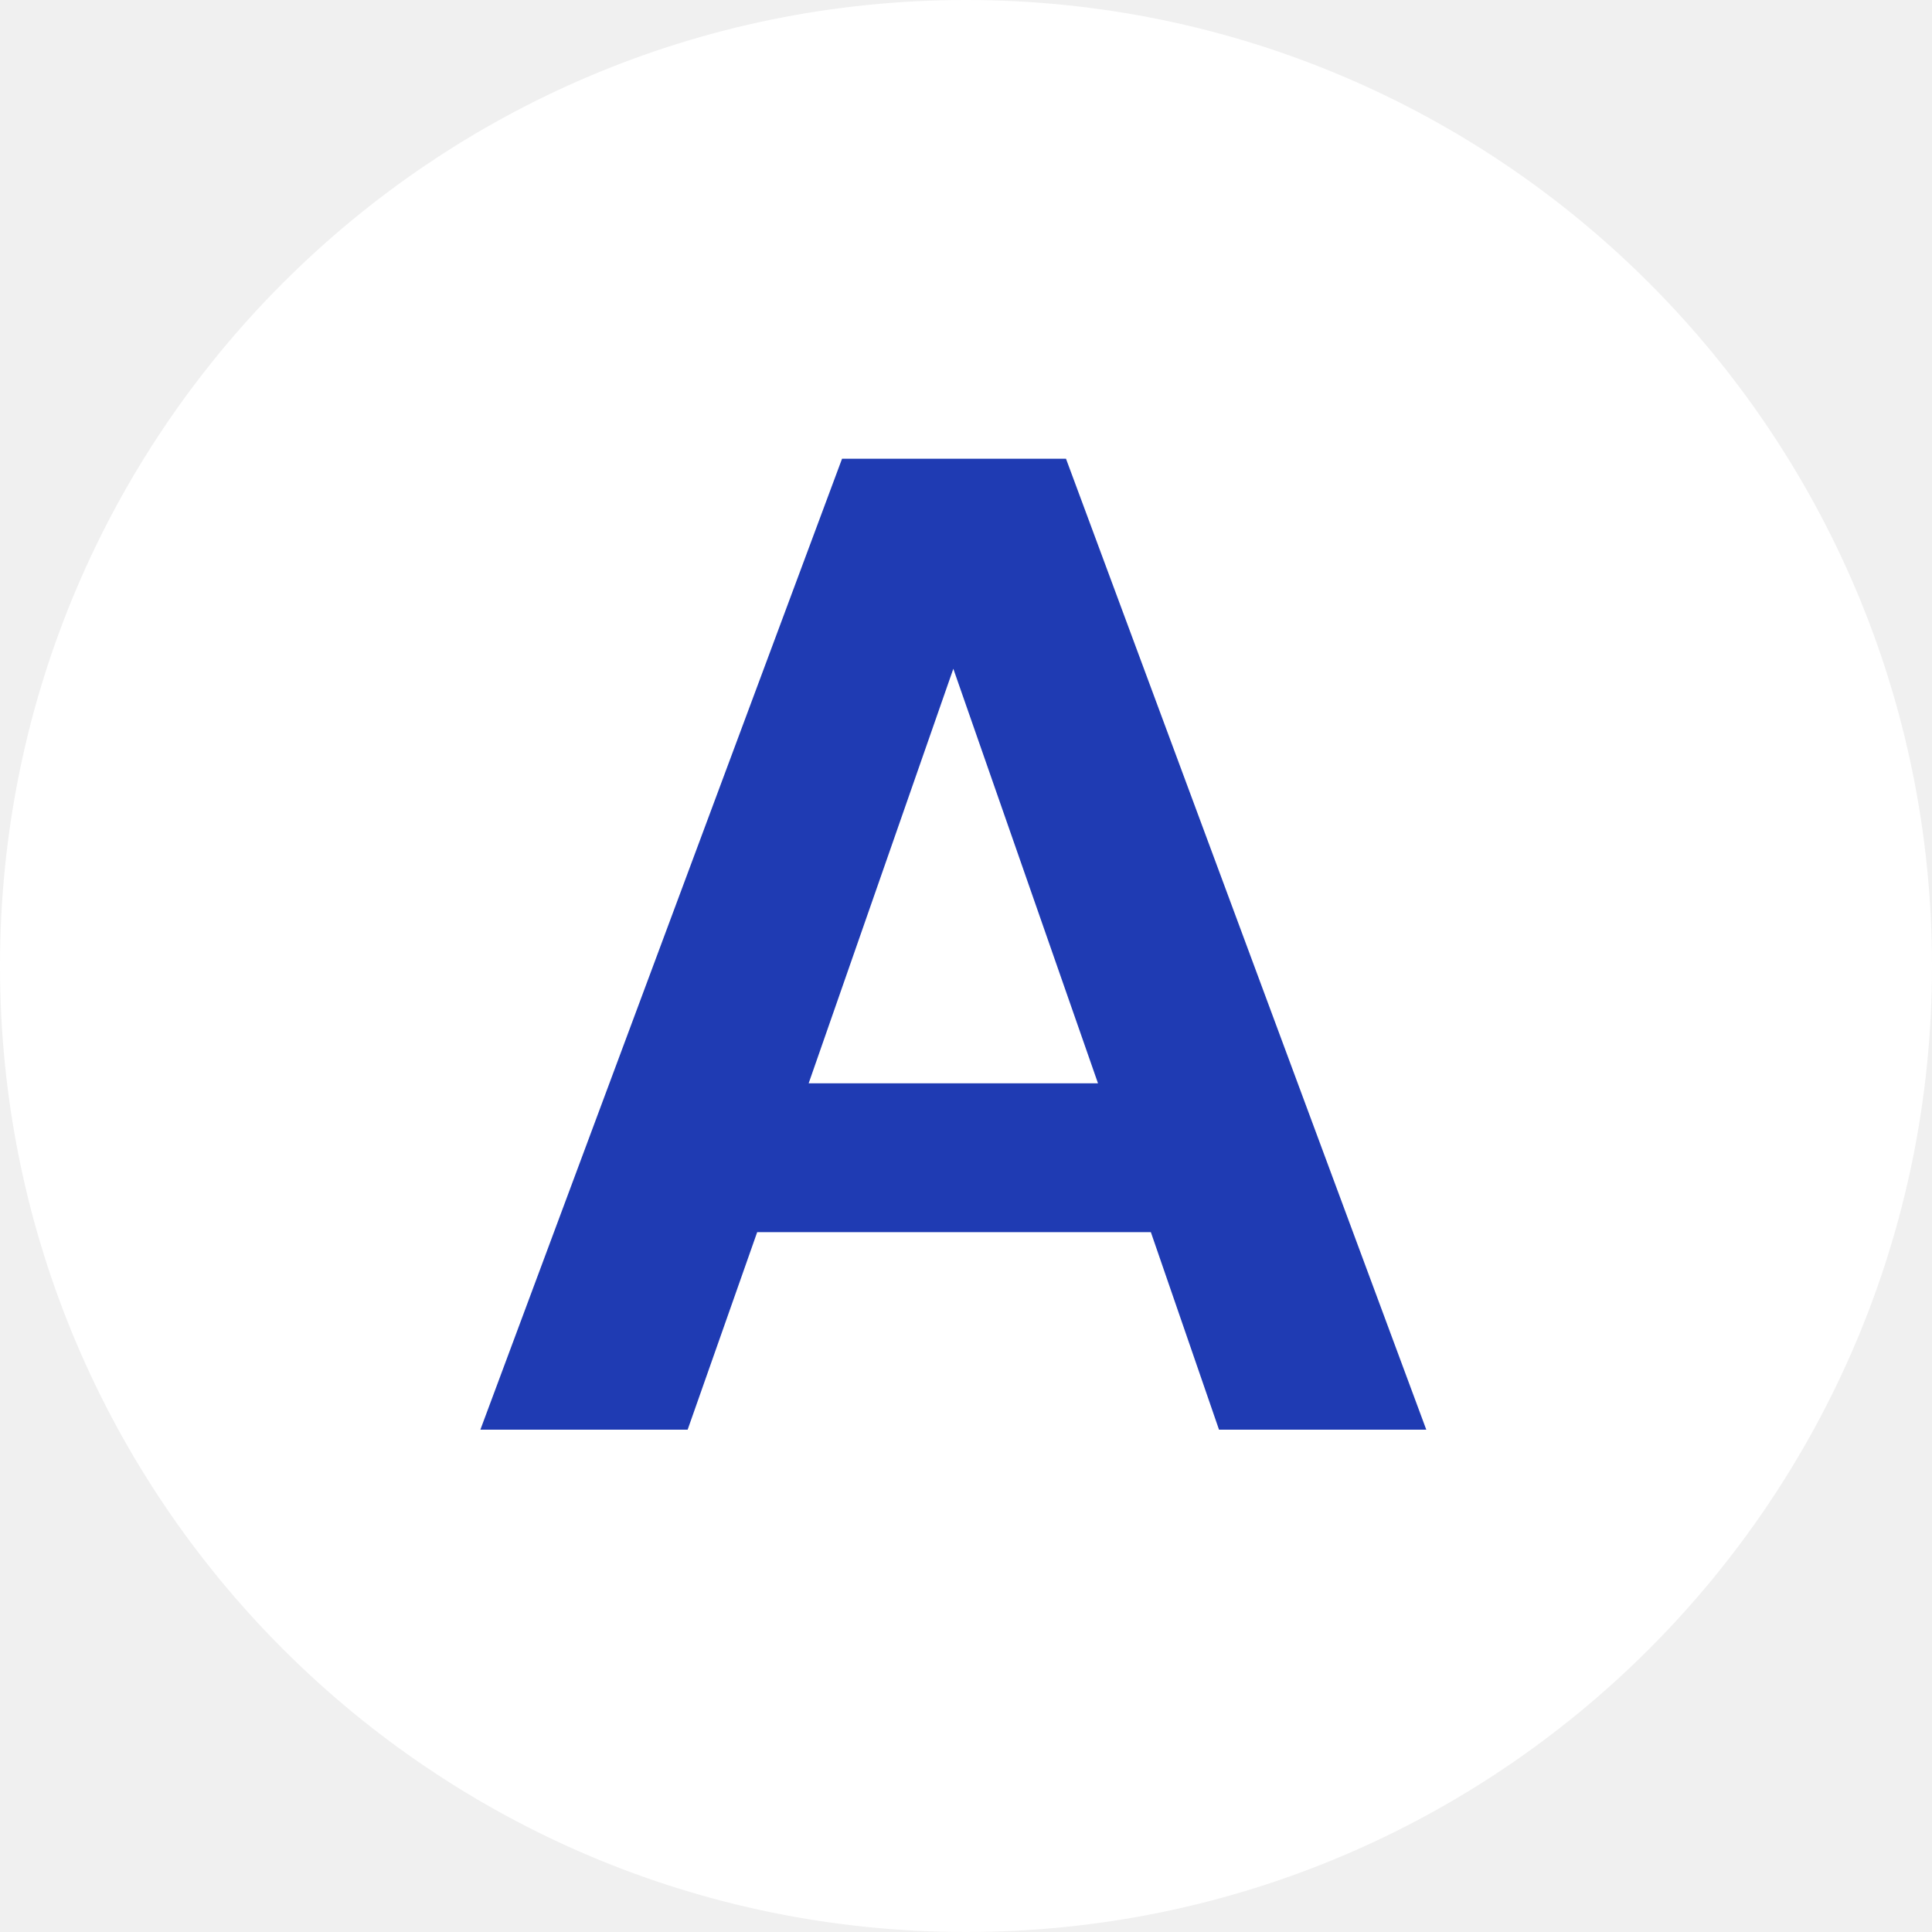
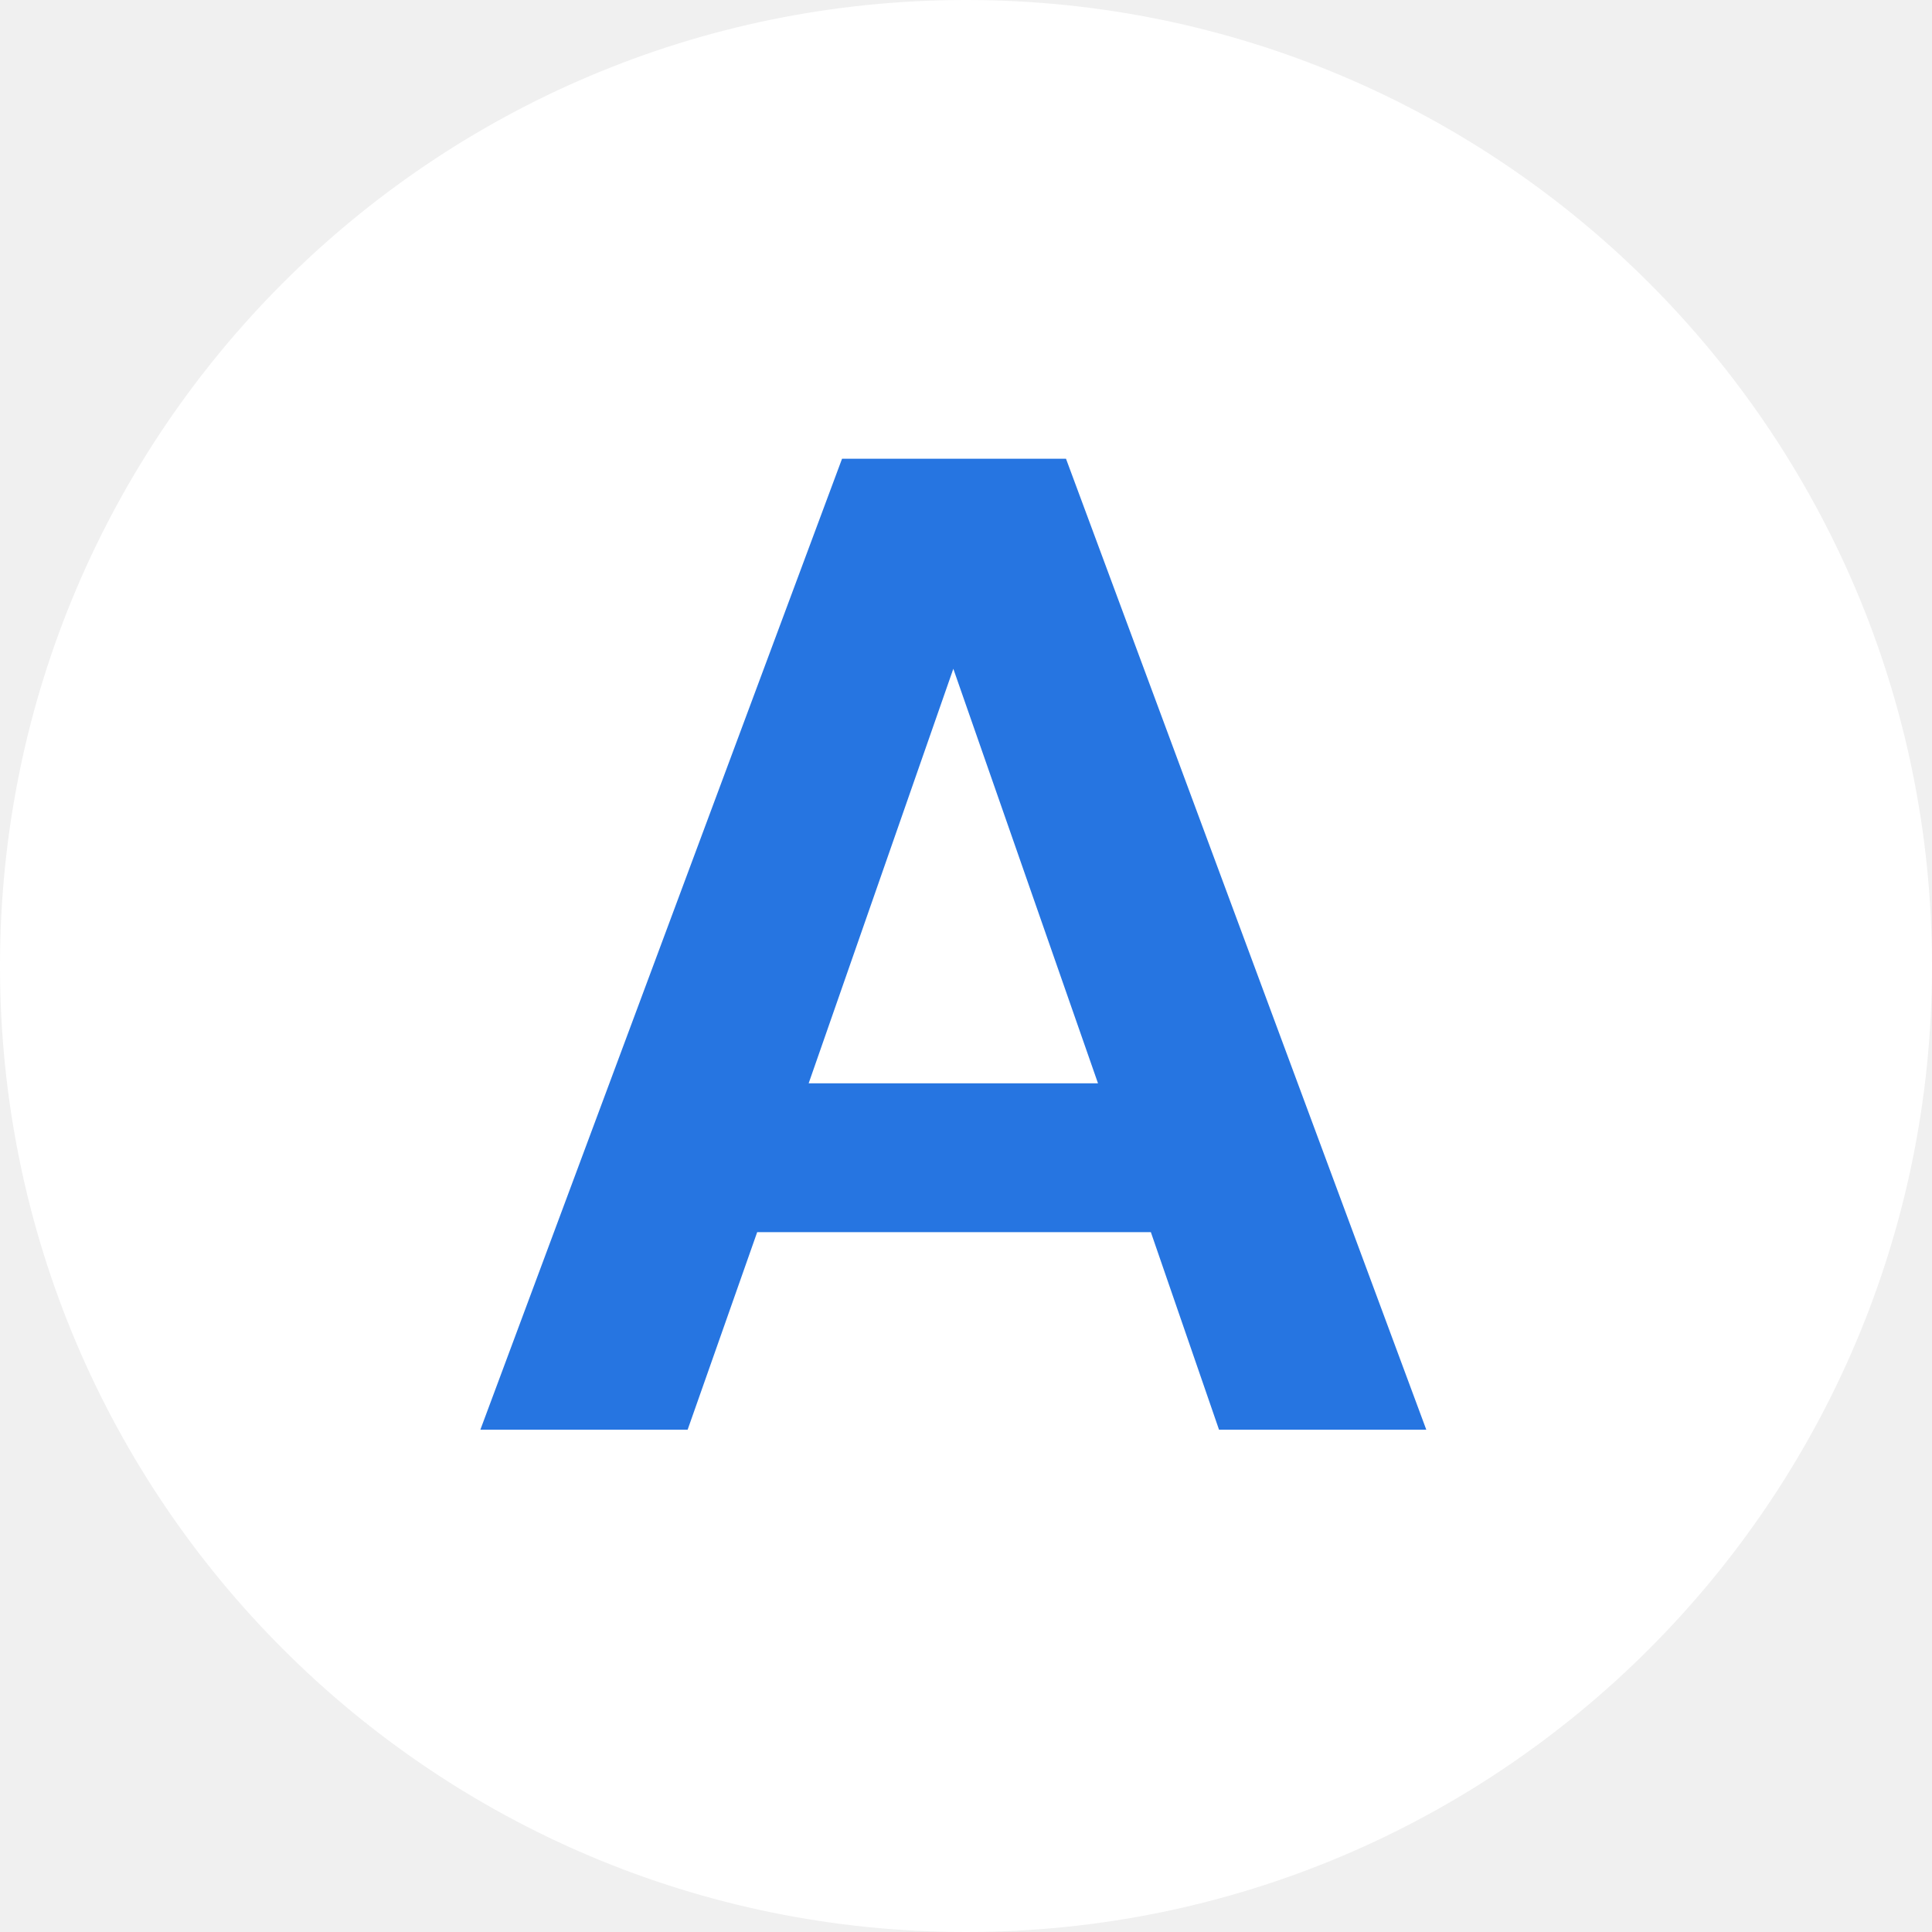
<svg xmlns="http://www.w3.org/2000/svg" width="50" height="50" viewBox="0 0 50 50" fill="none">
  <circle cx="25" cy="25" r="25" fill="#fff" />
-   <path d="M29.784 31.888H19.596L17.796 37H12.432L21.792 11.872H27.588L36.912 37H31.548L29.784 31.888ZM28.416 28.036L24.672 17.308L20.928 28.036H28.416Z" fill="#1F3BB3" />
+   <path d="M29.784 31.888H19.596L17.796 37H12.432L21.792 11.872H27.588L36.912 37H31.548L29.784 31.888ZM28.416 28.036L24.672 17.308L20.928 28.036H28.416Z" fill="#2675E1" />
</svg>
